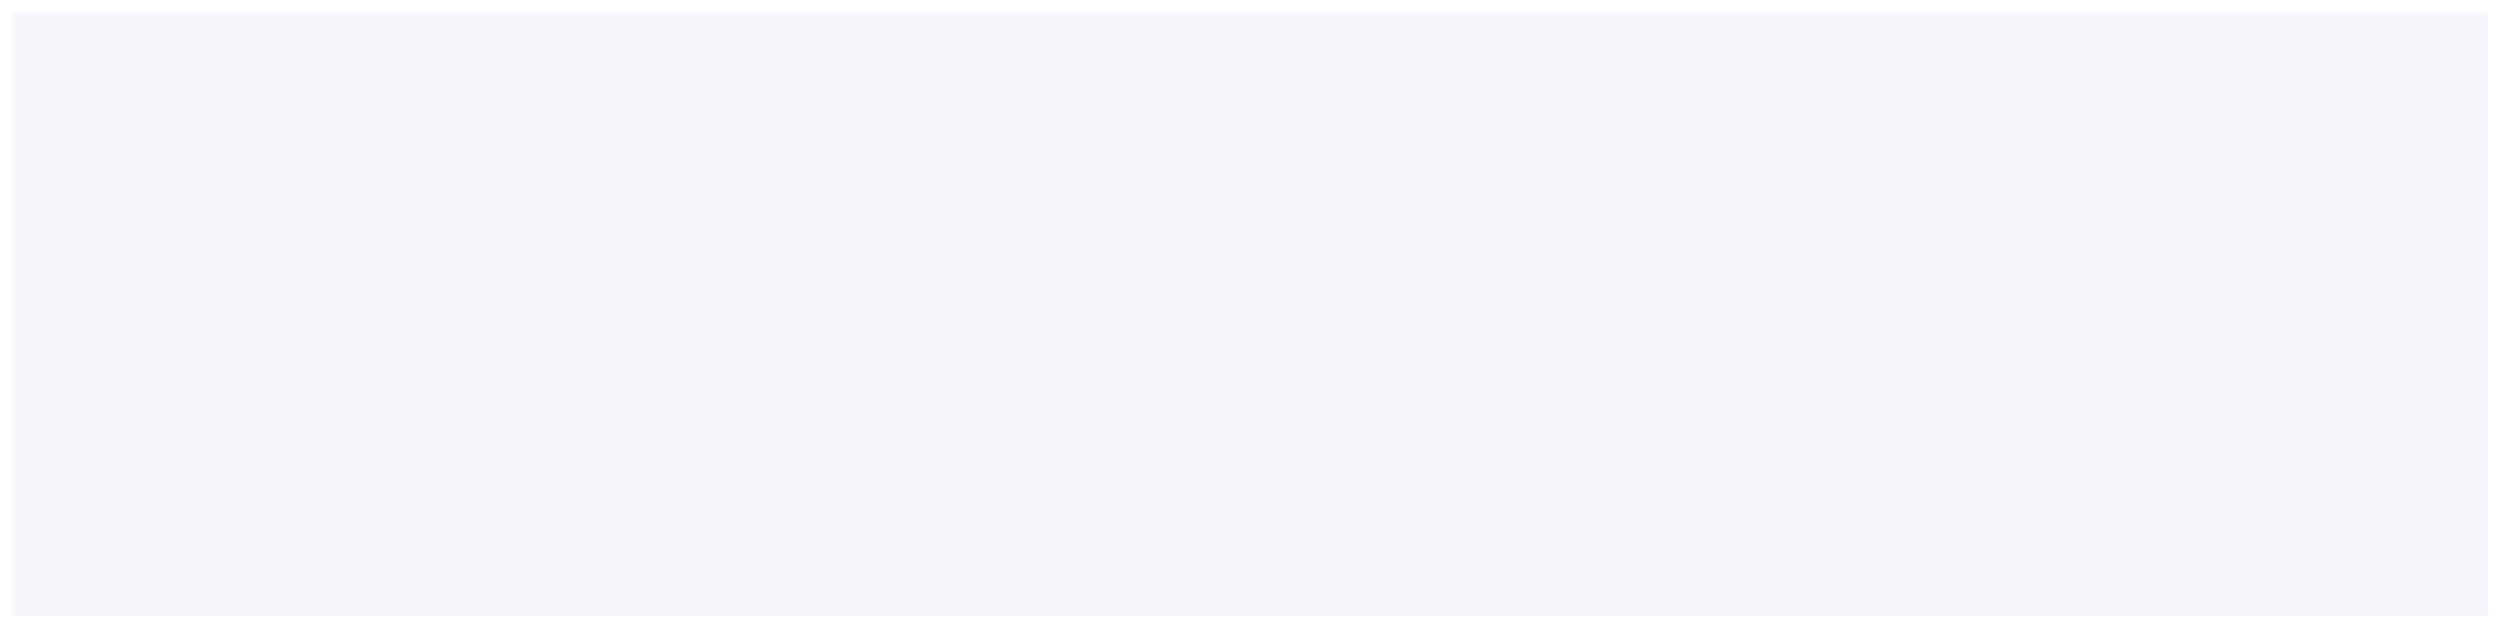
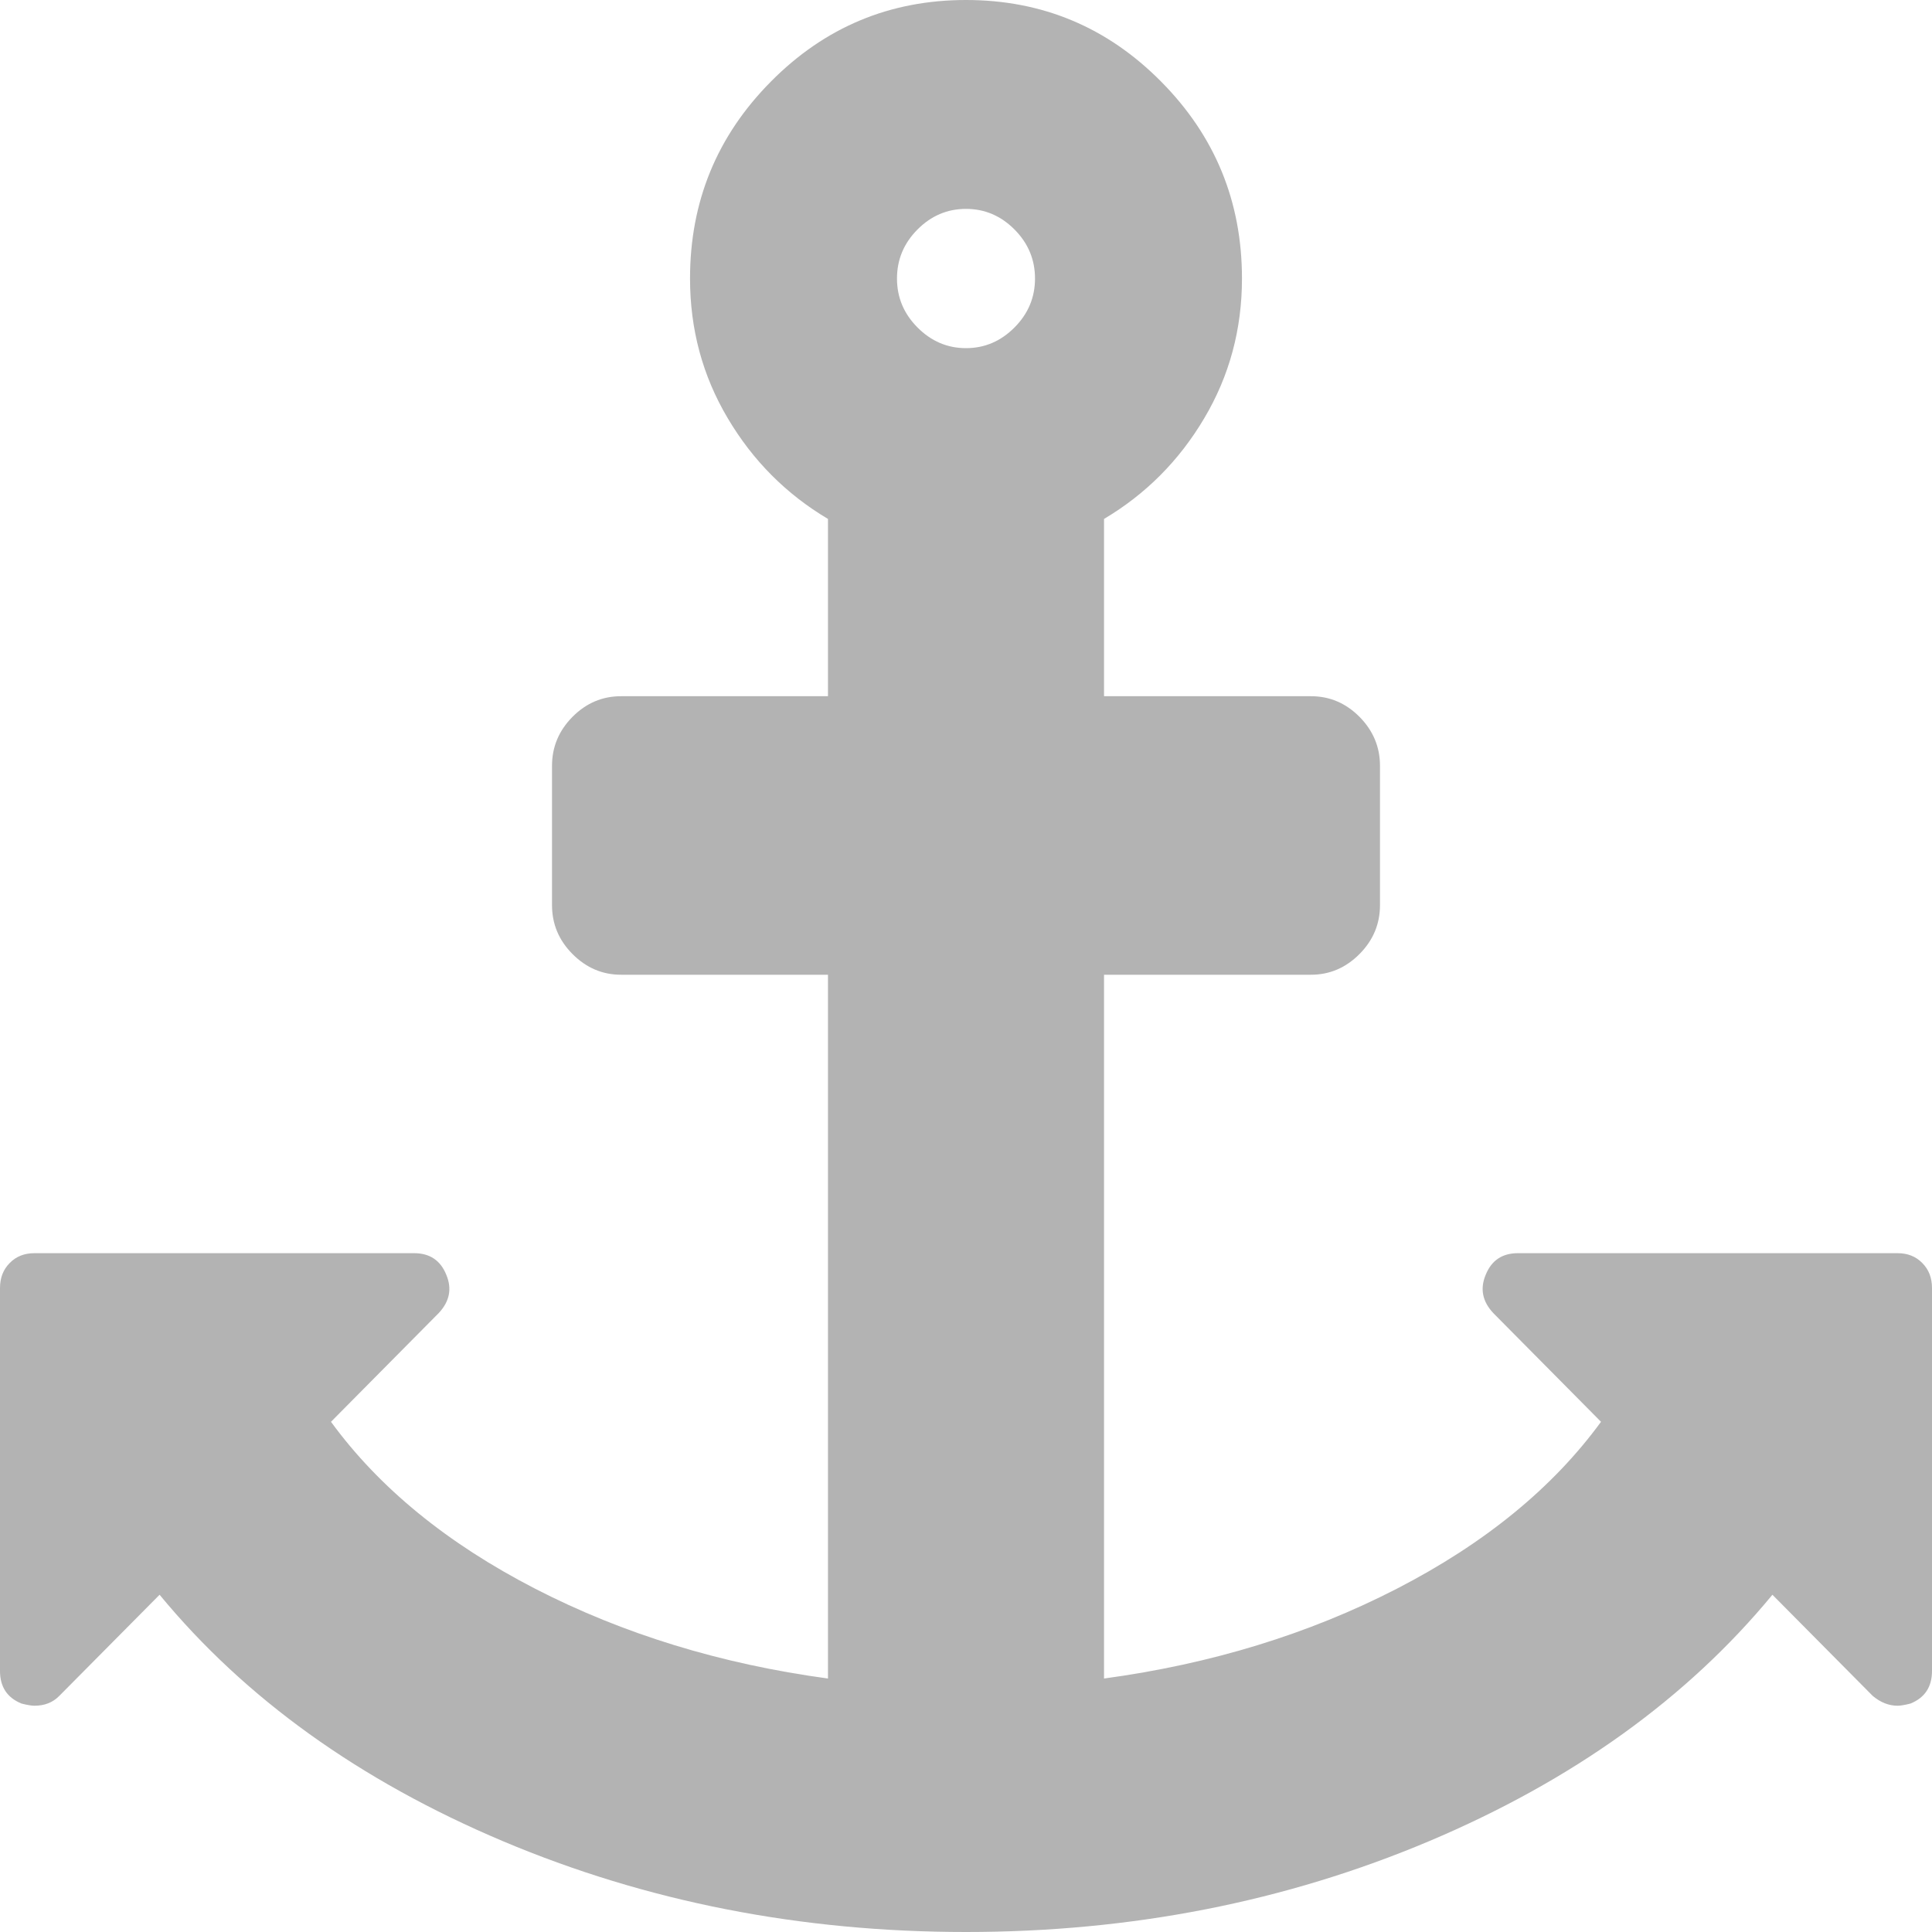
- <svg xmlns="http://www.w3.org/2000/svg" version="1.1" width="199px" height="50px">
-   <g transform="matrix(1 0 0 1 -11 -252 )">
-     <path d="M 12 253  L 209 253  L 209 301  L 12 301  L 12 253  Z " fill-rule="nonzero" fill="#f7f6fc" stroke="none" />
+ <svg xmlns="http://www.w3.org/2000/svg" version="1.1" width="25px" height="25px">
+   <g transform="matrix(1 0 0 1 -50 -165 )">
+     <path d="M 13.128 4.237  C 13.305 4.059  13.393 3.848  13.393 3.604  C 13.393 3.36  13.305 3.148  13.128 2.97  C 12.951 2.792  12.742 2.703  12.5 2.703  C 12.258 2.703  12.049 2.792  11.872 2.97  C 11.695 3.148  11.607 3.36  11.607 3.604  C 11.607 3.848  11.695 4.059  11.872 4.237  C 12.049 4.415  12.258 4.505  12.5 4.505  C 12.742 4.505  12.951 4.415  13.128 4.237  Z M 24.874 16.343  C 24.958 16.427  25 16.535  25 16.667  L 25 21.622  C 25 21.828  24.907 21.969  24.721 22.044  C 24.647 22.063  24.591 22.072  24.554 22.072  C 24.442 22.072  24.335 22.03  24.233 21.945  L 22.935 20.636  C 21.828 21.978  20.347 23.041  18.492 23.825  C 16.636 24.608  14.639 25  12.5 25  C 10.361 25  8.364 24.608  6.508 23.825  C 4.653 23.041  3.172 21.978  2.065 20.636  L 0.767 21.945  C 0.684 22.03  0.577 22.072  0.446 22.072  C 0.409 22.072  0.353 22.063  0.279 22.044  C 0.093 21.969  0 21.828  0 21.622  L 0 16.667  C 0 16.535  0.042 16.427  0.126 16.343  C 0.209 16.258  0.316 16.216  0.446 16.216  L 5.357 16.216  C 5.562 16.216  5.701 16.31  5.776 16.498  C 5.85 16.676  5.818 16.84  5.678 16.99  L 4.283 18.398  C 4.906 19.252  5.787 19.972  6.927 20.559  C 8.066 21.145  9.328 21.532  10.714 21.72  L 10.714 12.613  L 8.036 12.613  C 7.794 12.613  7.585 12.523  7.408 12.345  C 7.231 12.167  7.143 11.956  7.143 11.712  L 7.143 9.91  C 7.143 9.666  7.231 9.455  7.408 9.276  C 7.585 9.098  7.794 9.009  8.036 9.009  L 10.714 9.009  L 10.714 6.715  C 10.175 6.395  9.742 5.961  9.417 5.412  C 9.091 4.863  8.929 4.261  8.929 3.604  C 8.929 2.609  9.277 1.76  9.975 1.056  C 10.672 0.352  11.514 0  12.5 0  C 13.486 0  14.328 0.352  15.025 1.056  C 15.723 1.76  16.071 2.609  16.071 3.604  C 16.071 4.261  15.909 4.863  15.583 5.412  C 15.258 5.961  14.825 6.395  14.286 6.715  L 14.286 9.009  L 16.964 9.009  C 17.206 9.009  17.415 9.098  17.592 9.276  C 17.769 9.455  17.857 9.666  17.857 9.91  L 17.857 11.712  C 17.857 11.956  17.769 12.167  17.592 12.345  C 17.415 12.523  17.206 12.613  16.964 12.613  L 14.286 12.613  L 14.286 21.72  C 15.672 21.532  16.934 21.145  18.073 20.559  C 19.213 19.972  20.094 19.252  20.717 18.398  L 19.322 16.99  C 19.182 16.84  19.15 16.676  19.224 16.498  C 19.299 16.31  19.438 16.216  19.643 16.216  L 24.554 16.216  C 24.684 16.216  24.791 16.258  24.874 16.343  Z " fill-rule="nonzero" fill="#000000" stroke="none" fill-opacity="0.298" transform="matrix(1 0 0 1 50 165 )" />
  </g>
</svg>
